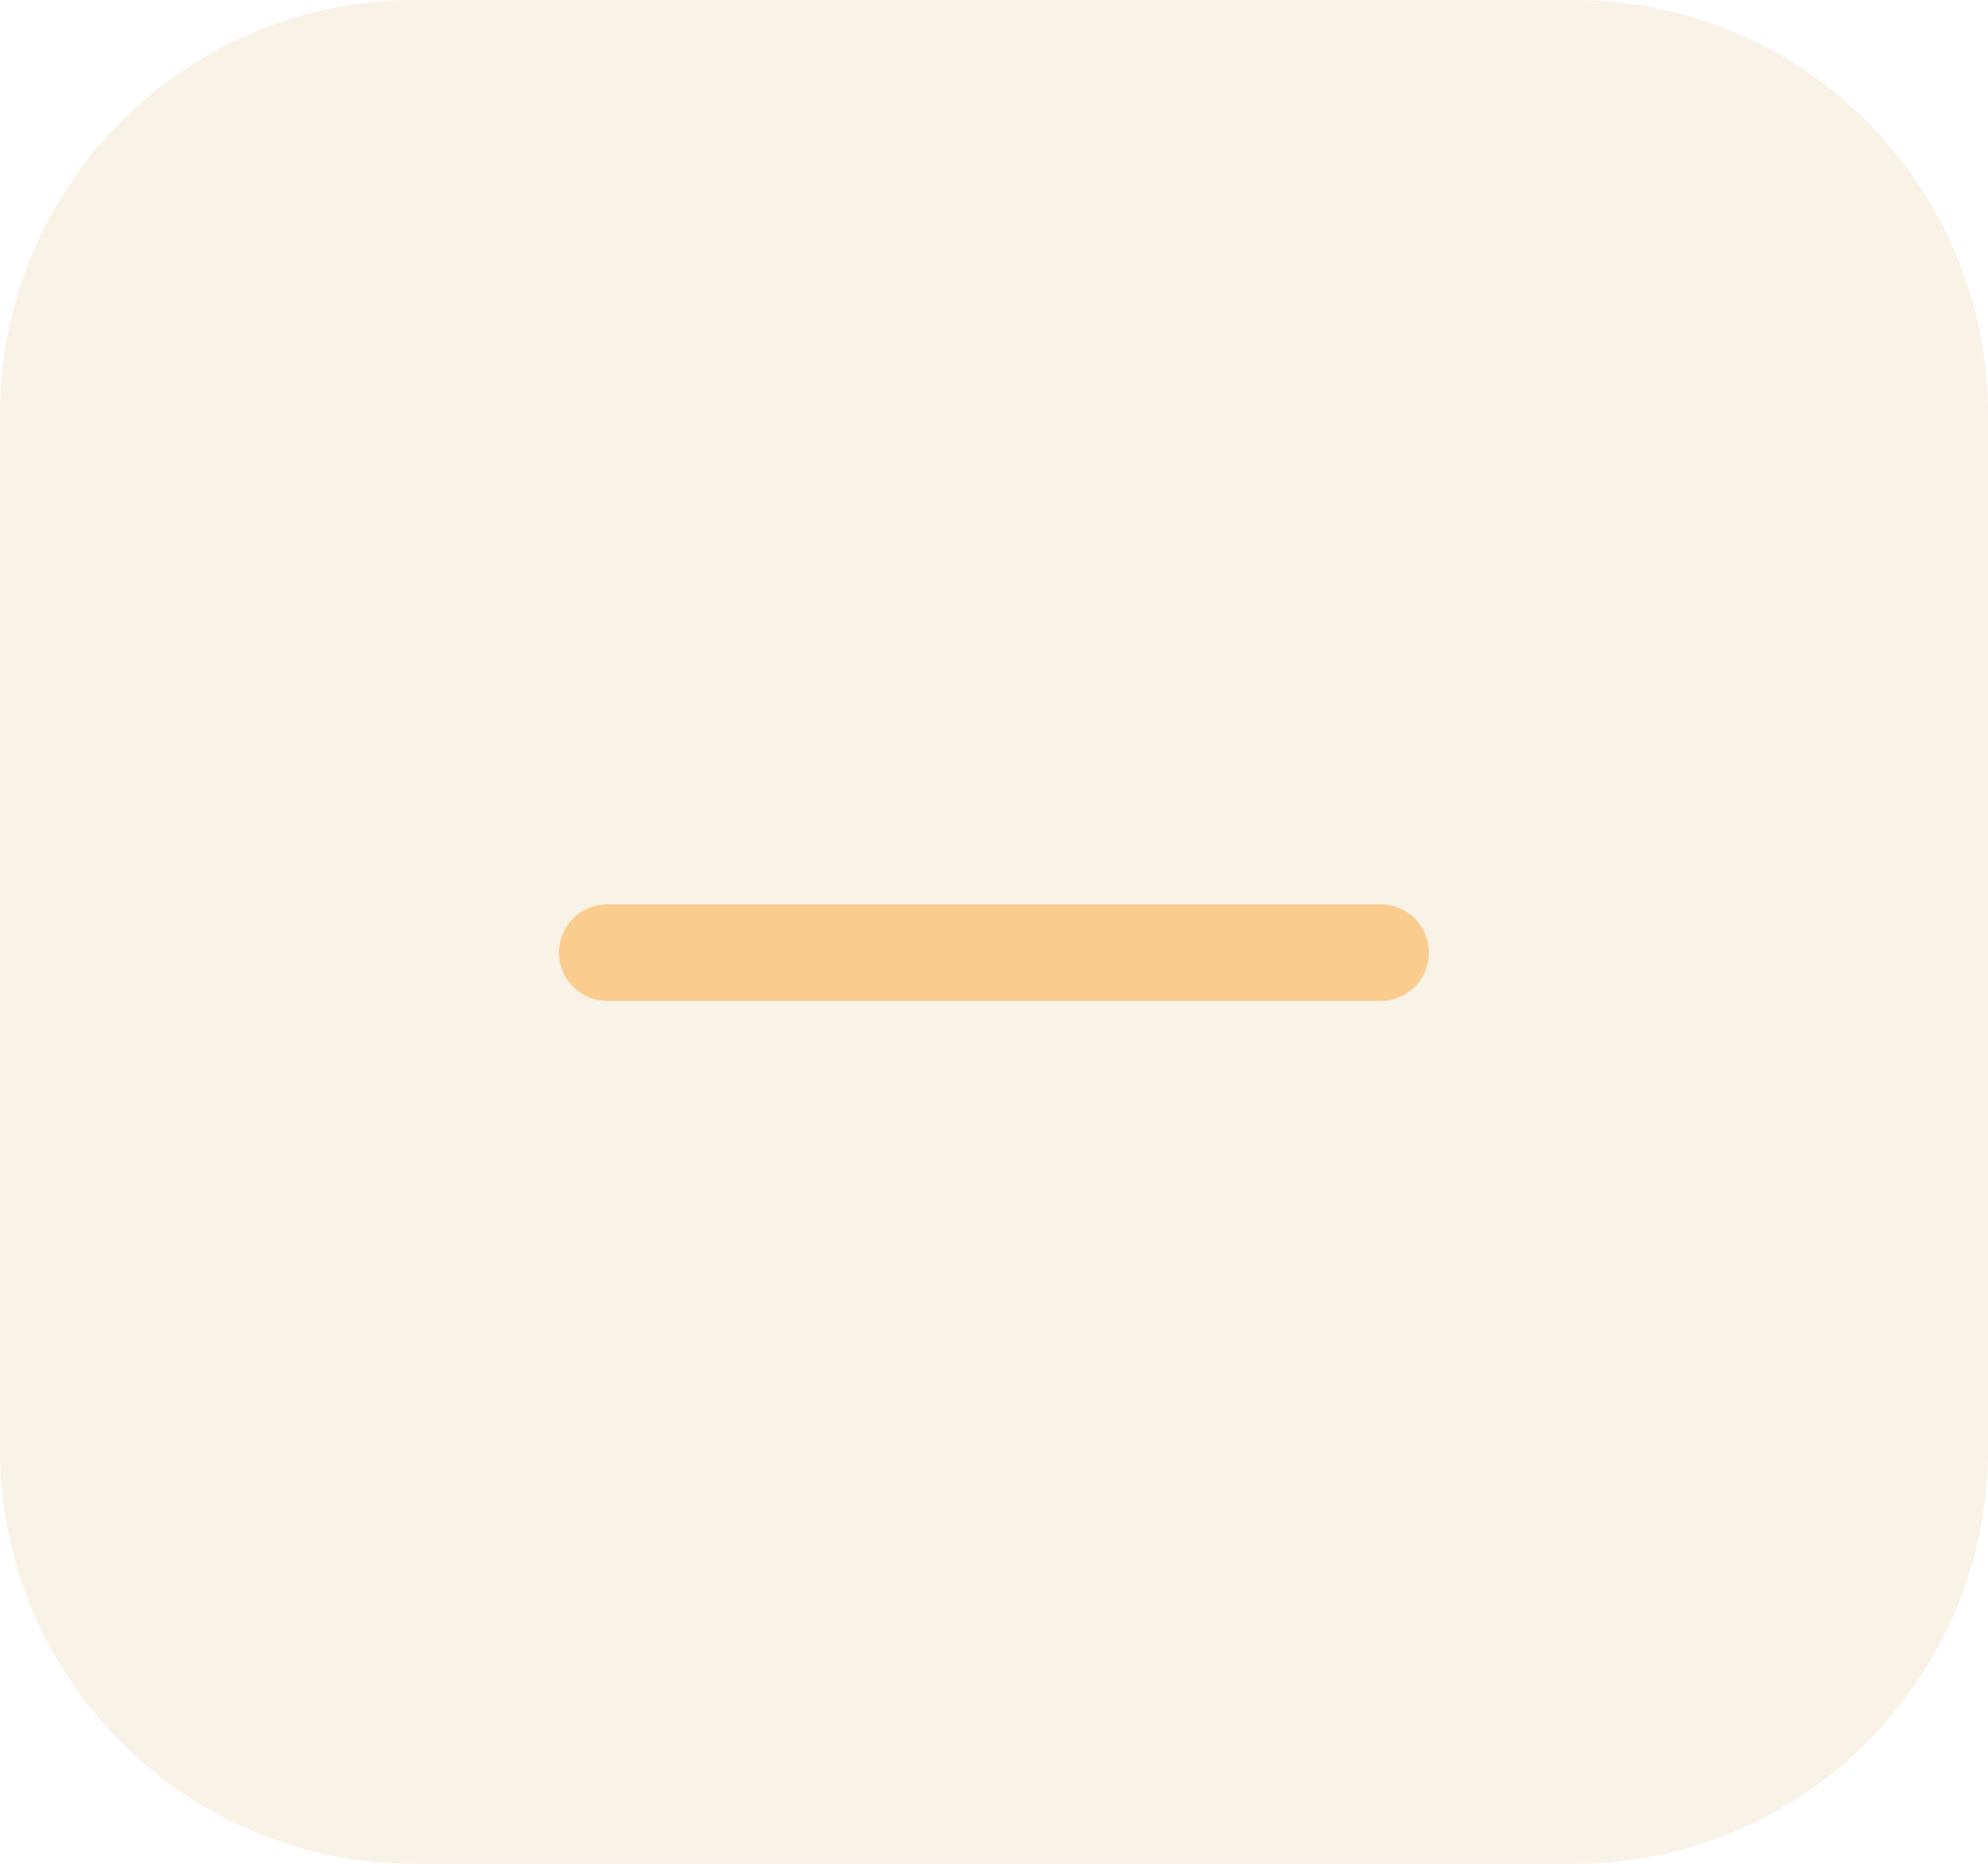
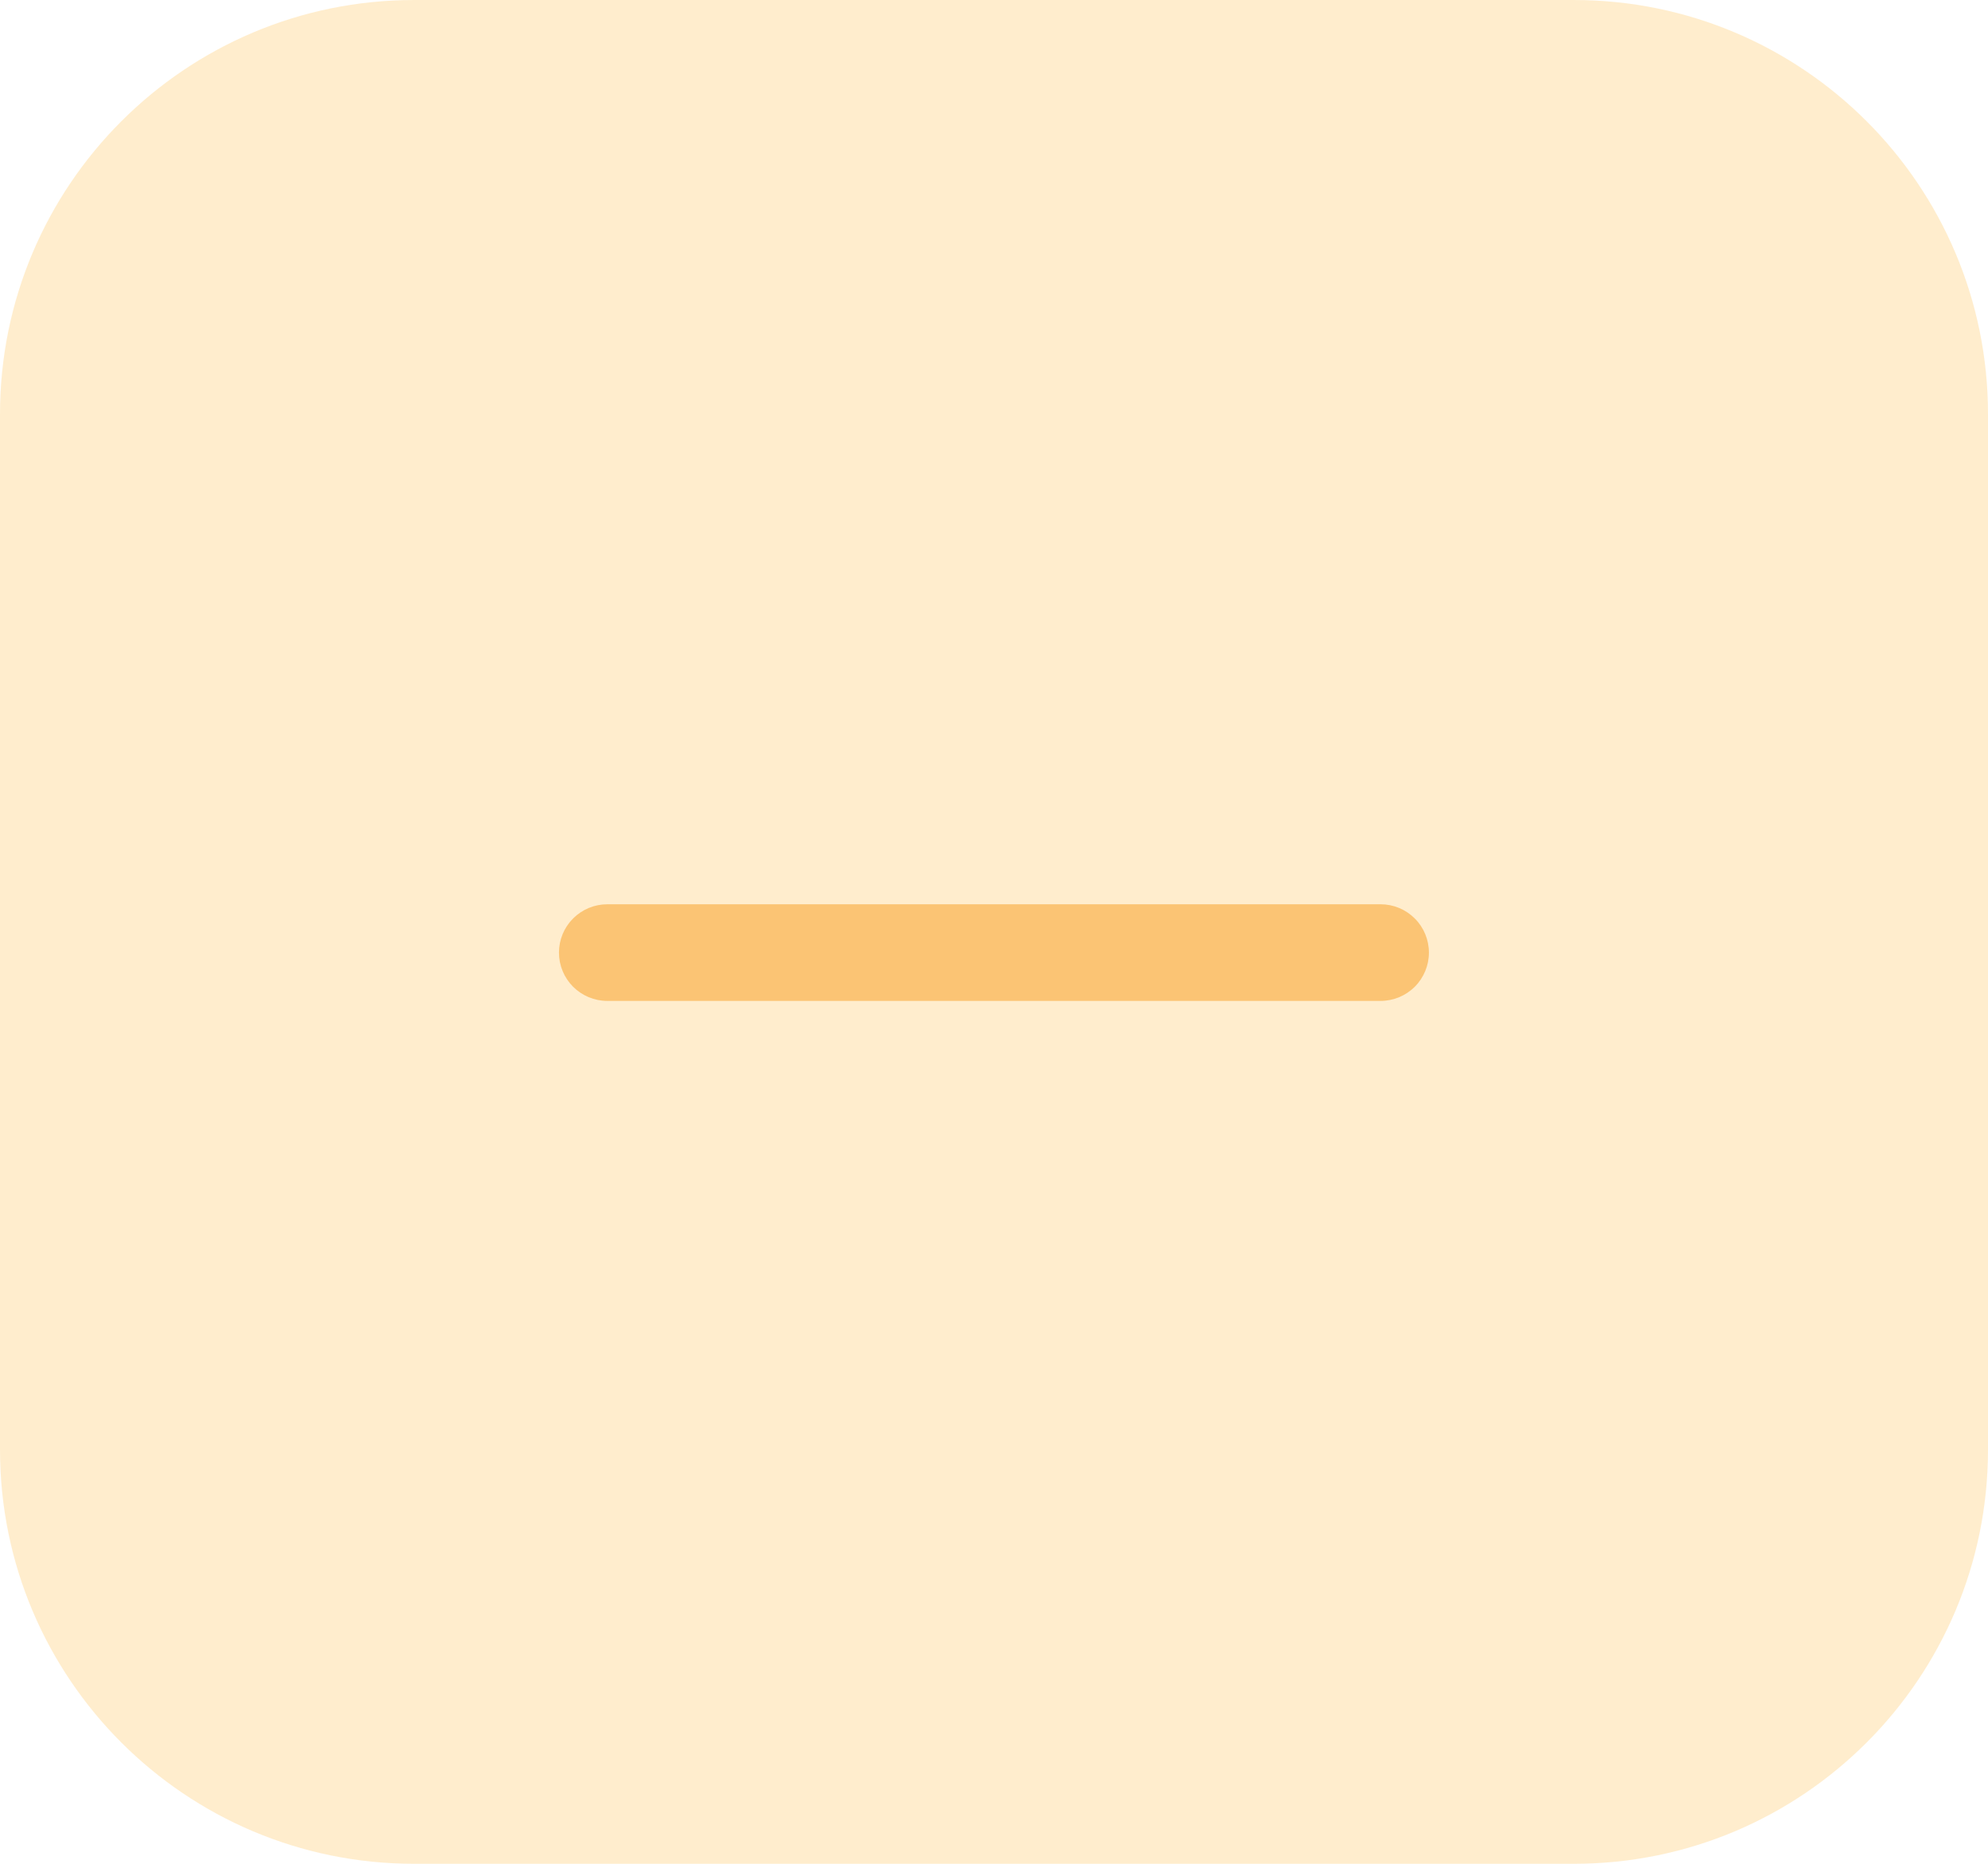
<svg xmlns="http://www.w3.org/2000/svg" width="48" height="45" viewBox="0 0 48 45" fill="none">
-   <rect width="48" height="45" rx="10" fill="#F8F2E7" />
-   <path d="M14.663 24.167H33.334C33.644 24.167 33.94 24.044 34.159 23.825C34.378 23.606 34.501 23.31 34.501 23C34.501 22.691 34.378 22.394 34.159 22.175C33.94 21.956 33.644 21.834 33.334 21.834H14.663C14.353 21.834 14.057 21.956 13.838 22.175C13.619 22.394 13.496 22.691 13.496 23C13.496 23.31 13.619 23.606 13.838 23.825C14.057 24.044 14.353 24.167 14.663 24.167Z" fill="#FACC8D" />
+   <rect width="48" height="45" rx="10" fill="#FFDC9D" fill-opacity="0.5" />
+   <path d="M14.663 24.166H33.334C33.644 24.166 33.94 24.043 34.159 23.825C34.378 23.606 34.501 23.309 34.501 23C34.501 22.69 34.378 22.393 34.159 22.175C33.94 21.956 33.644 21.833 33.334 21.833H14.663C14.353 21.833 14.057 21.956 13.838 22.175C13.619 22.393 13.496 22.69 13.496 23C13.496 23.309 13.619 23.606 13.838 23.825C14.057 24.043 14.353 24.166 14.663 24.166Z" fill="#F99D1C" fill-opacity="0.5" />
</svg>
